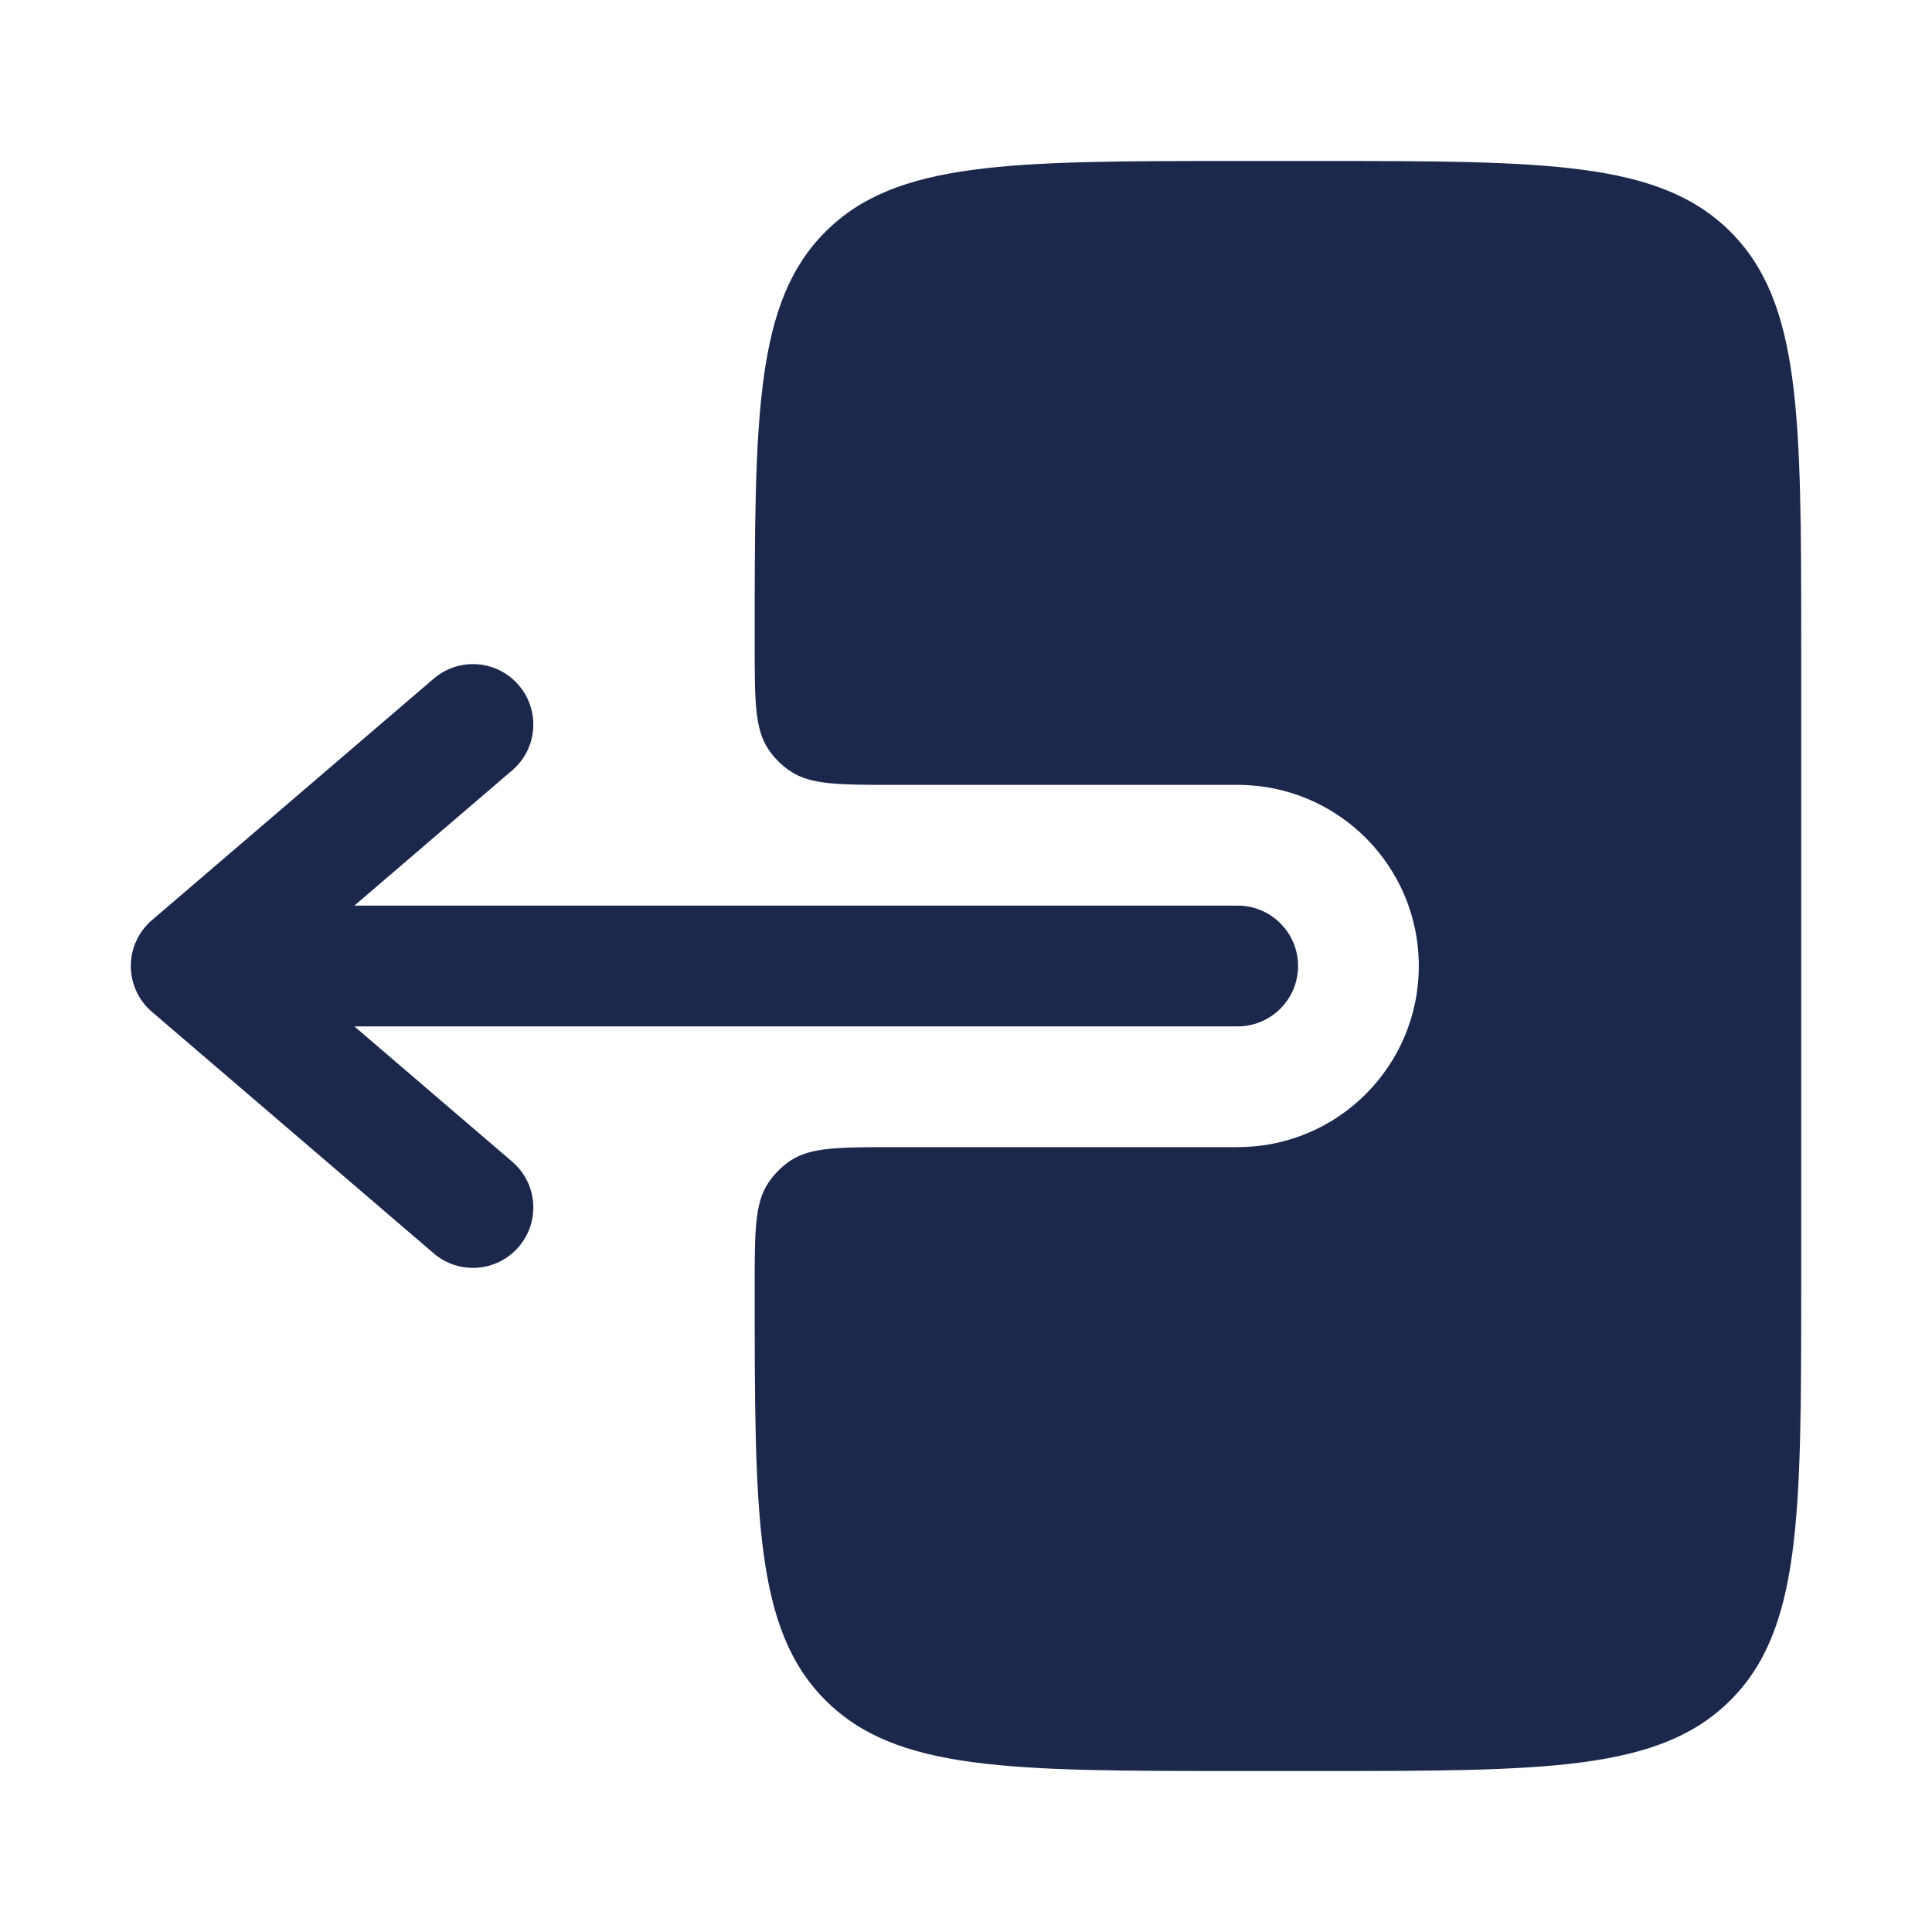
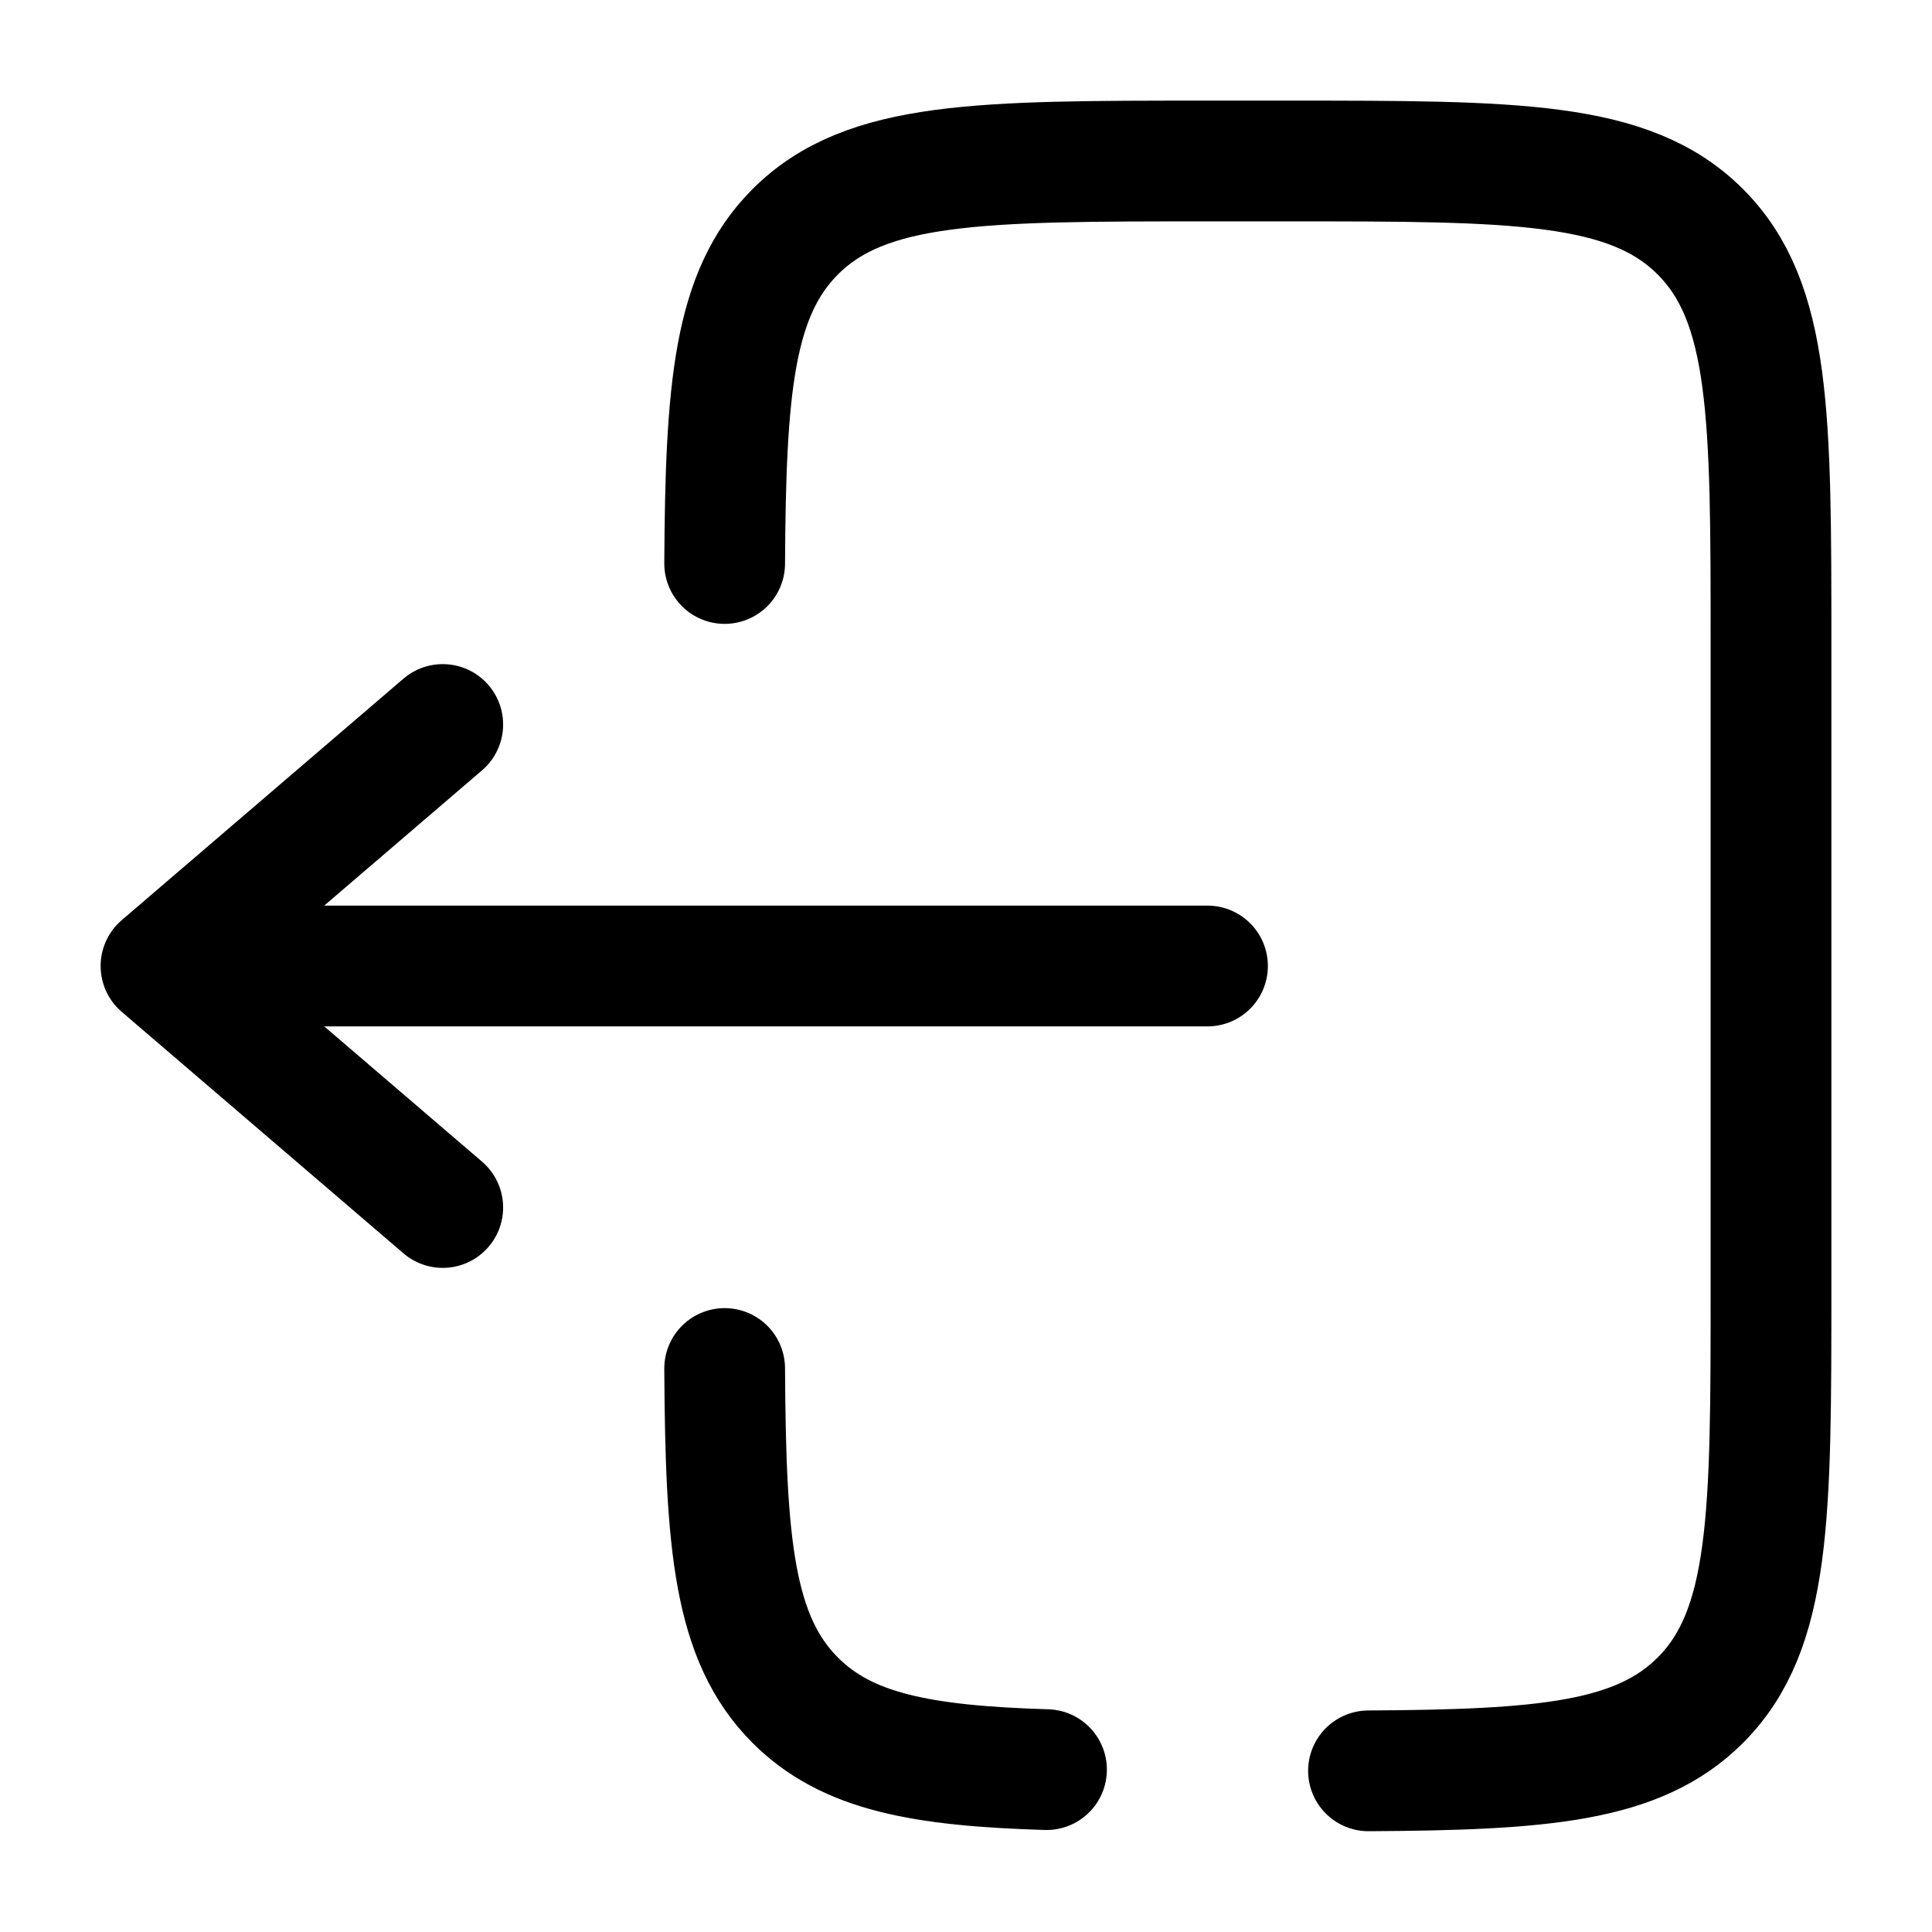
<svg xmlns="http://www.w3.org/2000/svg" width="64px" height="64px" viewBox="0 0 24 24" fill="none">
  <g id="SVGRepo_bgCarrier" stroke-width="0" />
  <g id="SVGRepo_tracerCarrier" stroke-linecap="round" stroke-linejoin="round" />
  <g id="SVGRepo_iconCarrier">
-     <path fill-rule="evenodd" clip-rule="evenodd" d="M16.125 12C16.125 11.586 15.789 11.25 15.375 11.25L4.402 11.25L6.363 9.569C6.678 9.3 6.714 8.826 6.444 8.512C6.175 8.197 5.701 8.161 5.387 8.431L1.887 11.431C1.721 11.573 1.625 11.781 1.625 12C1.625 12.219 1.721 12.427 1.887 12.569L5.387 15.569C5.701 15.839 6.175 15.803 6.444 15.488C6.714 15.174 6.678 14.7 6.363 14.431L4.402 12.75L15.375 12.75C15.789 12.75 16.125 12.414 16.125 12Z" fill="#1C274C" />
-     <path d="M9.375 8C9.375 8.702 9.375 9.053 9.544 9.306C9.616 9.415 9.71 9.508 9.819 9.581C10.072 9.75 10.423 9.75 11.125 9.75L15.375 9.75C16.618 9.75 17.625 10.757 17.625 12C17.625 13.243 16.618 14.25 15.375 14.25L11.125 14.25C10.423 14.25 10.072 14.25 9.819 14.418C9.71 14.492 9.617 14.585 9.544 14.694C9.375 14.947 9.375 15.298 9.375 16C9.375 18.828 9.375 20.243 10.254 21.121C11.132 22 12.546 22 15.375 22L16.375 22C19.203 22 20.617 22 21.496 21.121C22.375 20.243 22.375 18.828 22.375 16L22.375 8C22.375 5.172 22.375 3.757 21.496 2.879C20.617 2 19.203 2 16.375 2L15.375 2C12.546 2 11.132 2 10.254 2.879C9.375 3.757 9.375 5.172 9.375 8Z" fill="#1C274C" />
+     <path d="M15 12L2 12M2 12L5.5 9M2 12L5.5 15" stroke="#000000" stroke-width="1.5" stroke-linecap="round" stroke-linejoin="round" />
+     <path d="M9.002 7C9.014 4.825 9.111 3.647 9.879 2.879C10.758 2 12.172 2 15 2L16 2C18.829 2 20.243 2 21.122 2.879C22 3.757 22 5.172 22 8L22 16C22 18.828 22 20.243 21.122 21.121C20.353 21.89 19.175 21.986 17 21.998M9.002 17C9.014 19.175 9.111 20.353 9.879 21.121C10.52 21.763 11.447 21.936 13 21.983" stroke="#000000" stroke-width="1.5" stroke-linecap="round" />
  </g>
</svg>
